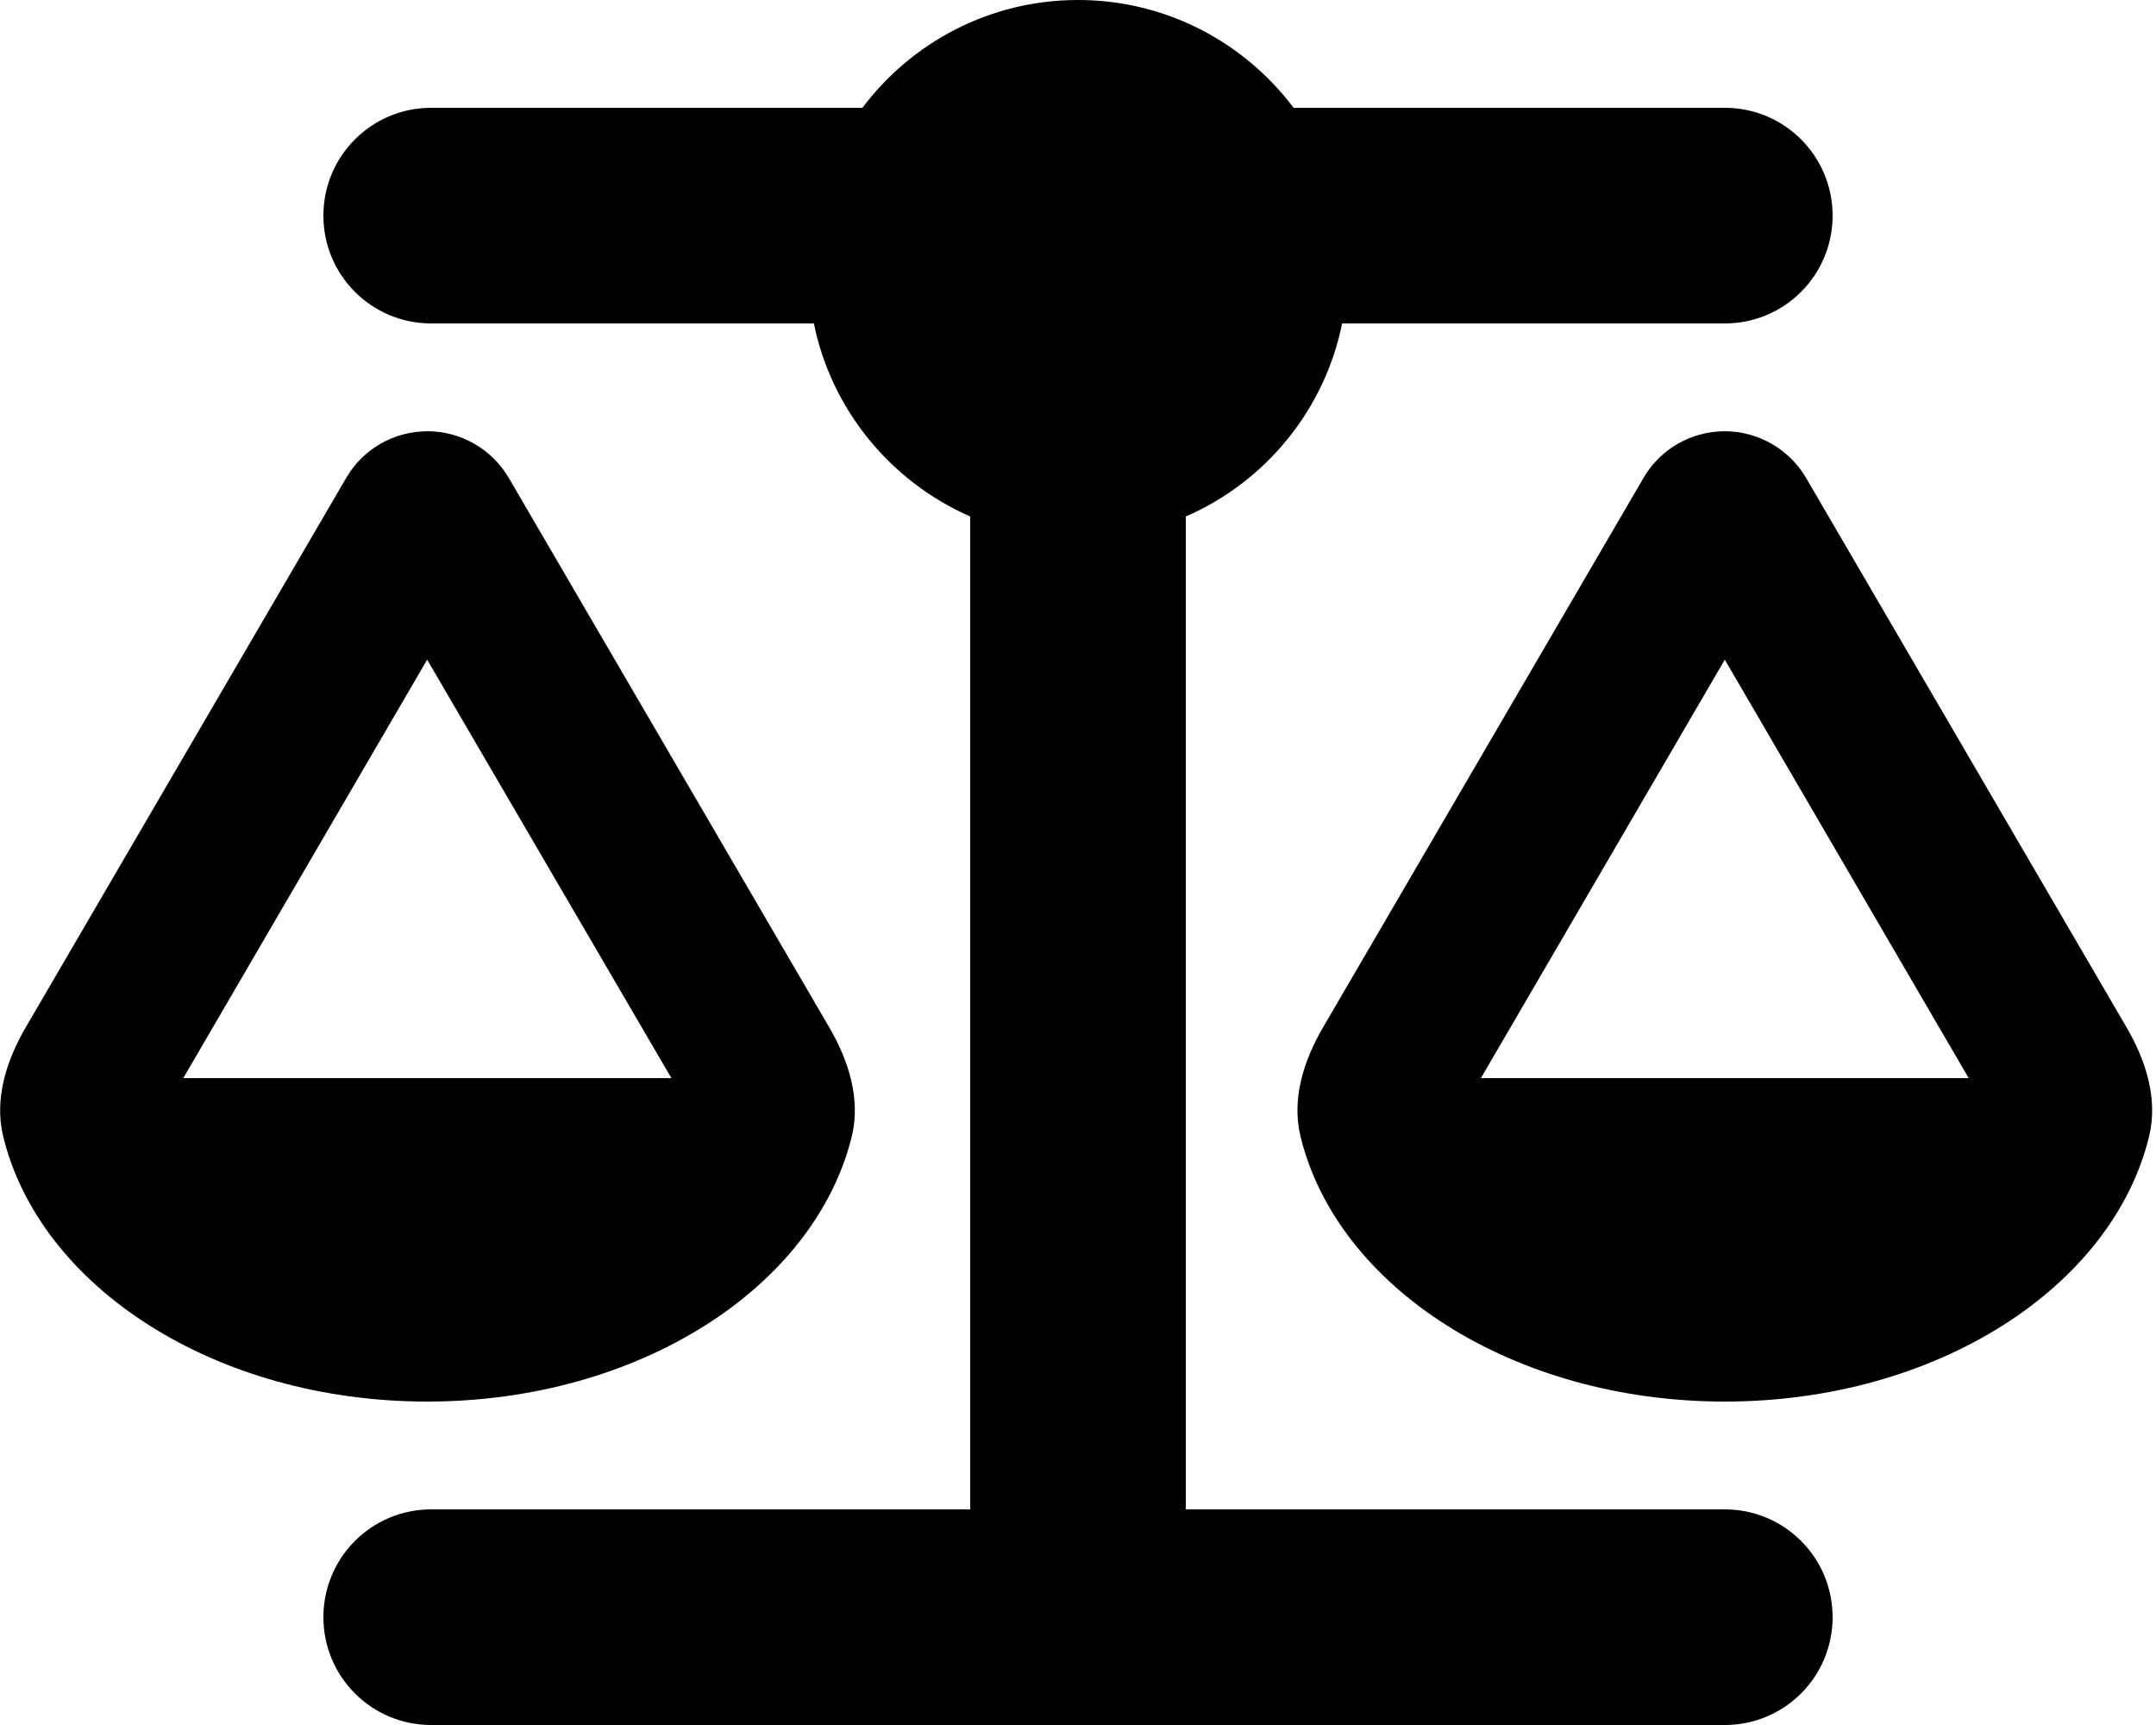
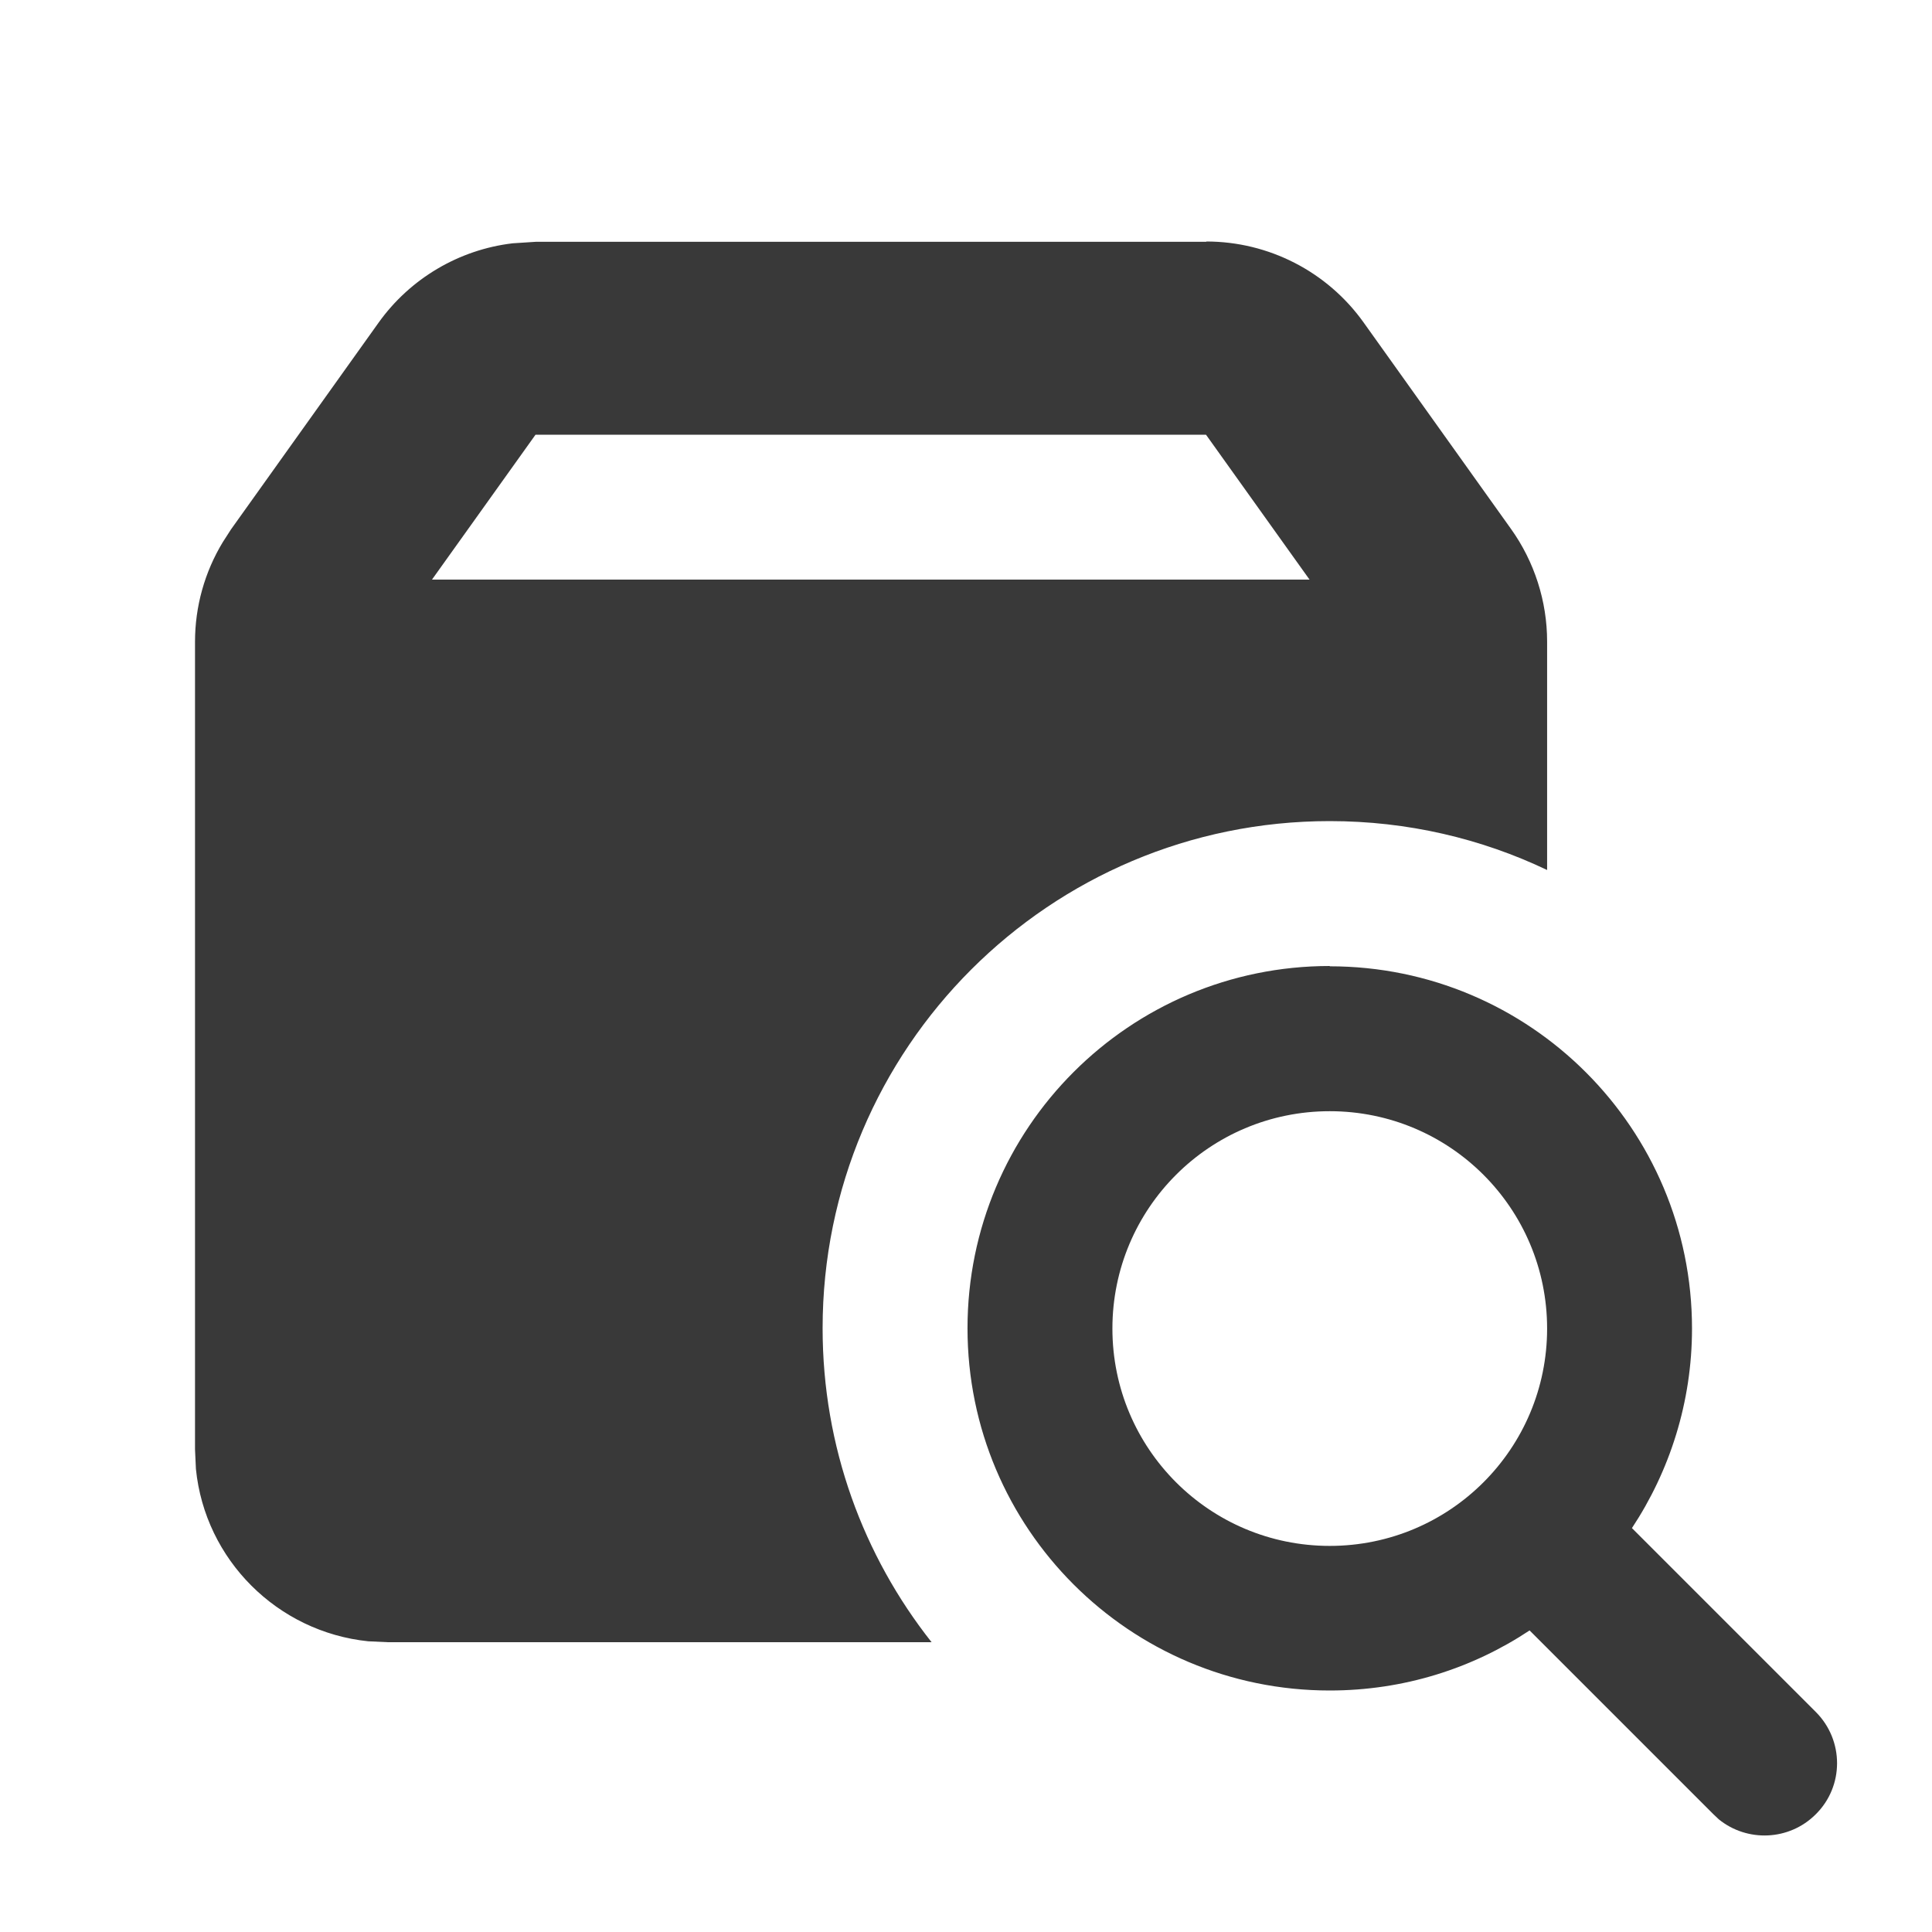
- <svg xmlns="http://www.w3.org/2000/svg" viewBox="0 0 640 512">
-   <path d="M384 32H512c17.7 0 32 14.3 32 32s-14.3 32-32 32H398.4c-5.2 25.8-22.9 47.1-46.4 57.3V448H512c17.7 0 32 14.3 32 32s-14.3 32-32 32H320 128c-17.7 0-32-14.3-32-32s14.3-32 32-32H288V153.3c-23.5-10.3-41.2-31.6-46.4-57.3H128c-17.7 0-32-14.3-32-32s14.3-32 32-32H256c14.6-19.4 37.8-32 64-32s49.4 12.6 64 32zm55.6 288H584.4L512 195.8 439.6 320zM512 416c-62.9 0-115.2-34-126-78.9c-2.6-11 1-22.3 6.7-32.1l95.2-163.2c5-8.6 14.2-13.8 24.1-13.8s19.1 5.3 24.1 13.8l95.2 163.2c5.7 9.8 9.3 21.1 6.7 32.1C627.2 382 574.9 416 512 416zM126.8 195.8L54.4 320H199.3L126.8 195.8zM.9 337.1c-2.6-11 1-22.3 6.7-32.1l95.2-163.2c5-8.6 14.2-13.8 24.1-13.8s19.1 5.3 24.1 13.8l95.2 163.2c5.7 9.8 9.3 21.1 6.7 32.1C242 382 189.7 416 126.8 416S11.7 382 .9 337.1z" />
+ <svg xmlns="http://www.w3.org/2000/svg" viewBox="0 0 640 640">
+   <path d="M440.5 320.1C506.8 320.1 560.5 373.8 560.5 440.1C560.5 464.5 553.1 487.3 540.6 506.2L601.5 567.1C610.9 576.5 610.9 591.7 601.5 601C592.7 609.8 578.8 610.3 569.4 602.7L567.6 601L506.7 540.1C487.7 552.7 465 560 440.5 560C374.2 560 320.5 506.3 320.5 440C320.5 373.7 374.2 320 440.5 320zM399.6 80C420.3 80 439.7 90 451.7 106.8L500.6 175.3C508.3 186.1 512.5 199.2 512.5 212.5L512.5 288.2C490.7 277.8 466.3 272 440.5 272C347.7 272 272.5 347.2 272.5 440C272.5 479.3 286 515.4 308.6 544L128.5 544L122 543.7C91.9 540.6 67.9 516.7 64.9 486.6L64.6 480.1L64.6 212.6C64.6 200.9 67.8 189.5 73.8 179.6L76.5 175.4L125.4 106.9C135.9 92.2 152.1 82.7 169.8 80.6L177.5 80.1L399.6 80.1zM440.5 368.1C400.7 368.1 368.5 400.3 368.5 440.1C368.5 479.9 400.7 512.1 440.5 512.1C480.3 512.1 512.5 479.9 512.5 440.1C512.5 400.3 480.3 368.1 440.5 368.1zM143.1 192L433.8 192L399.5 144L177.4 144L143.1 192z" fill="#393939" />
</svg>
